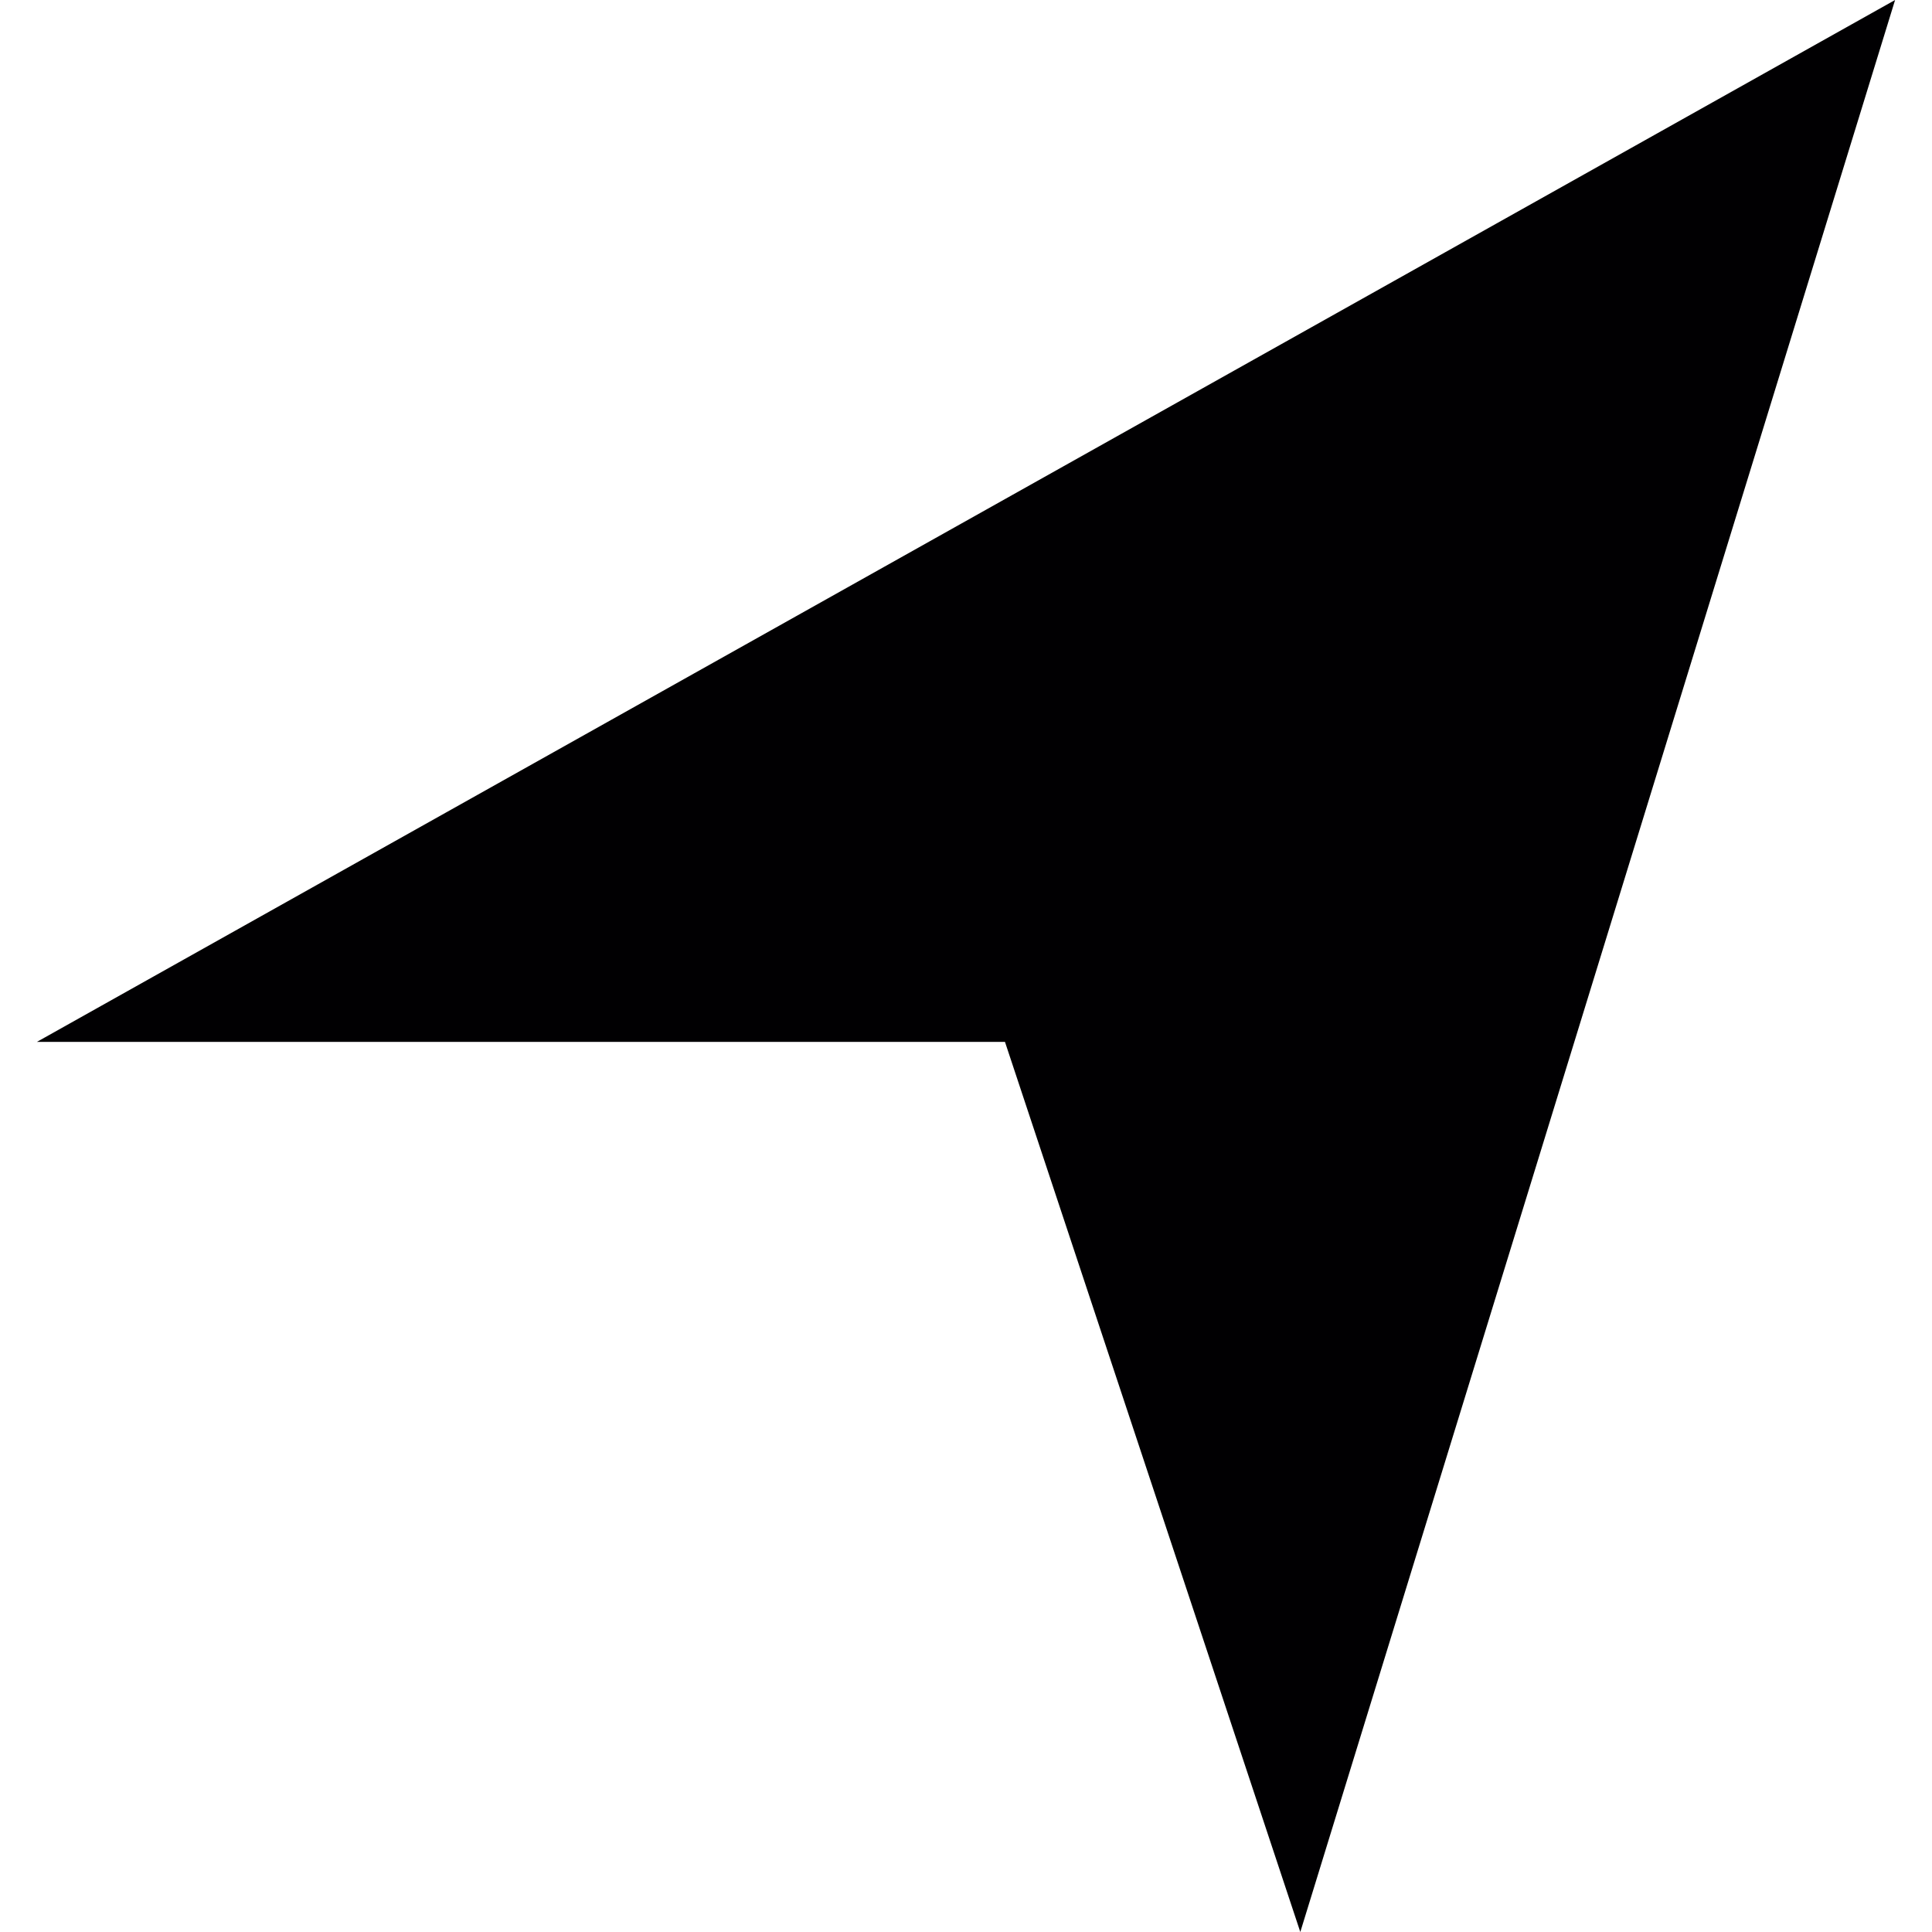
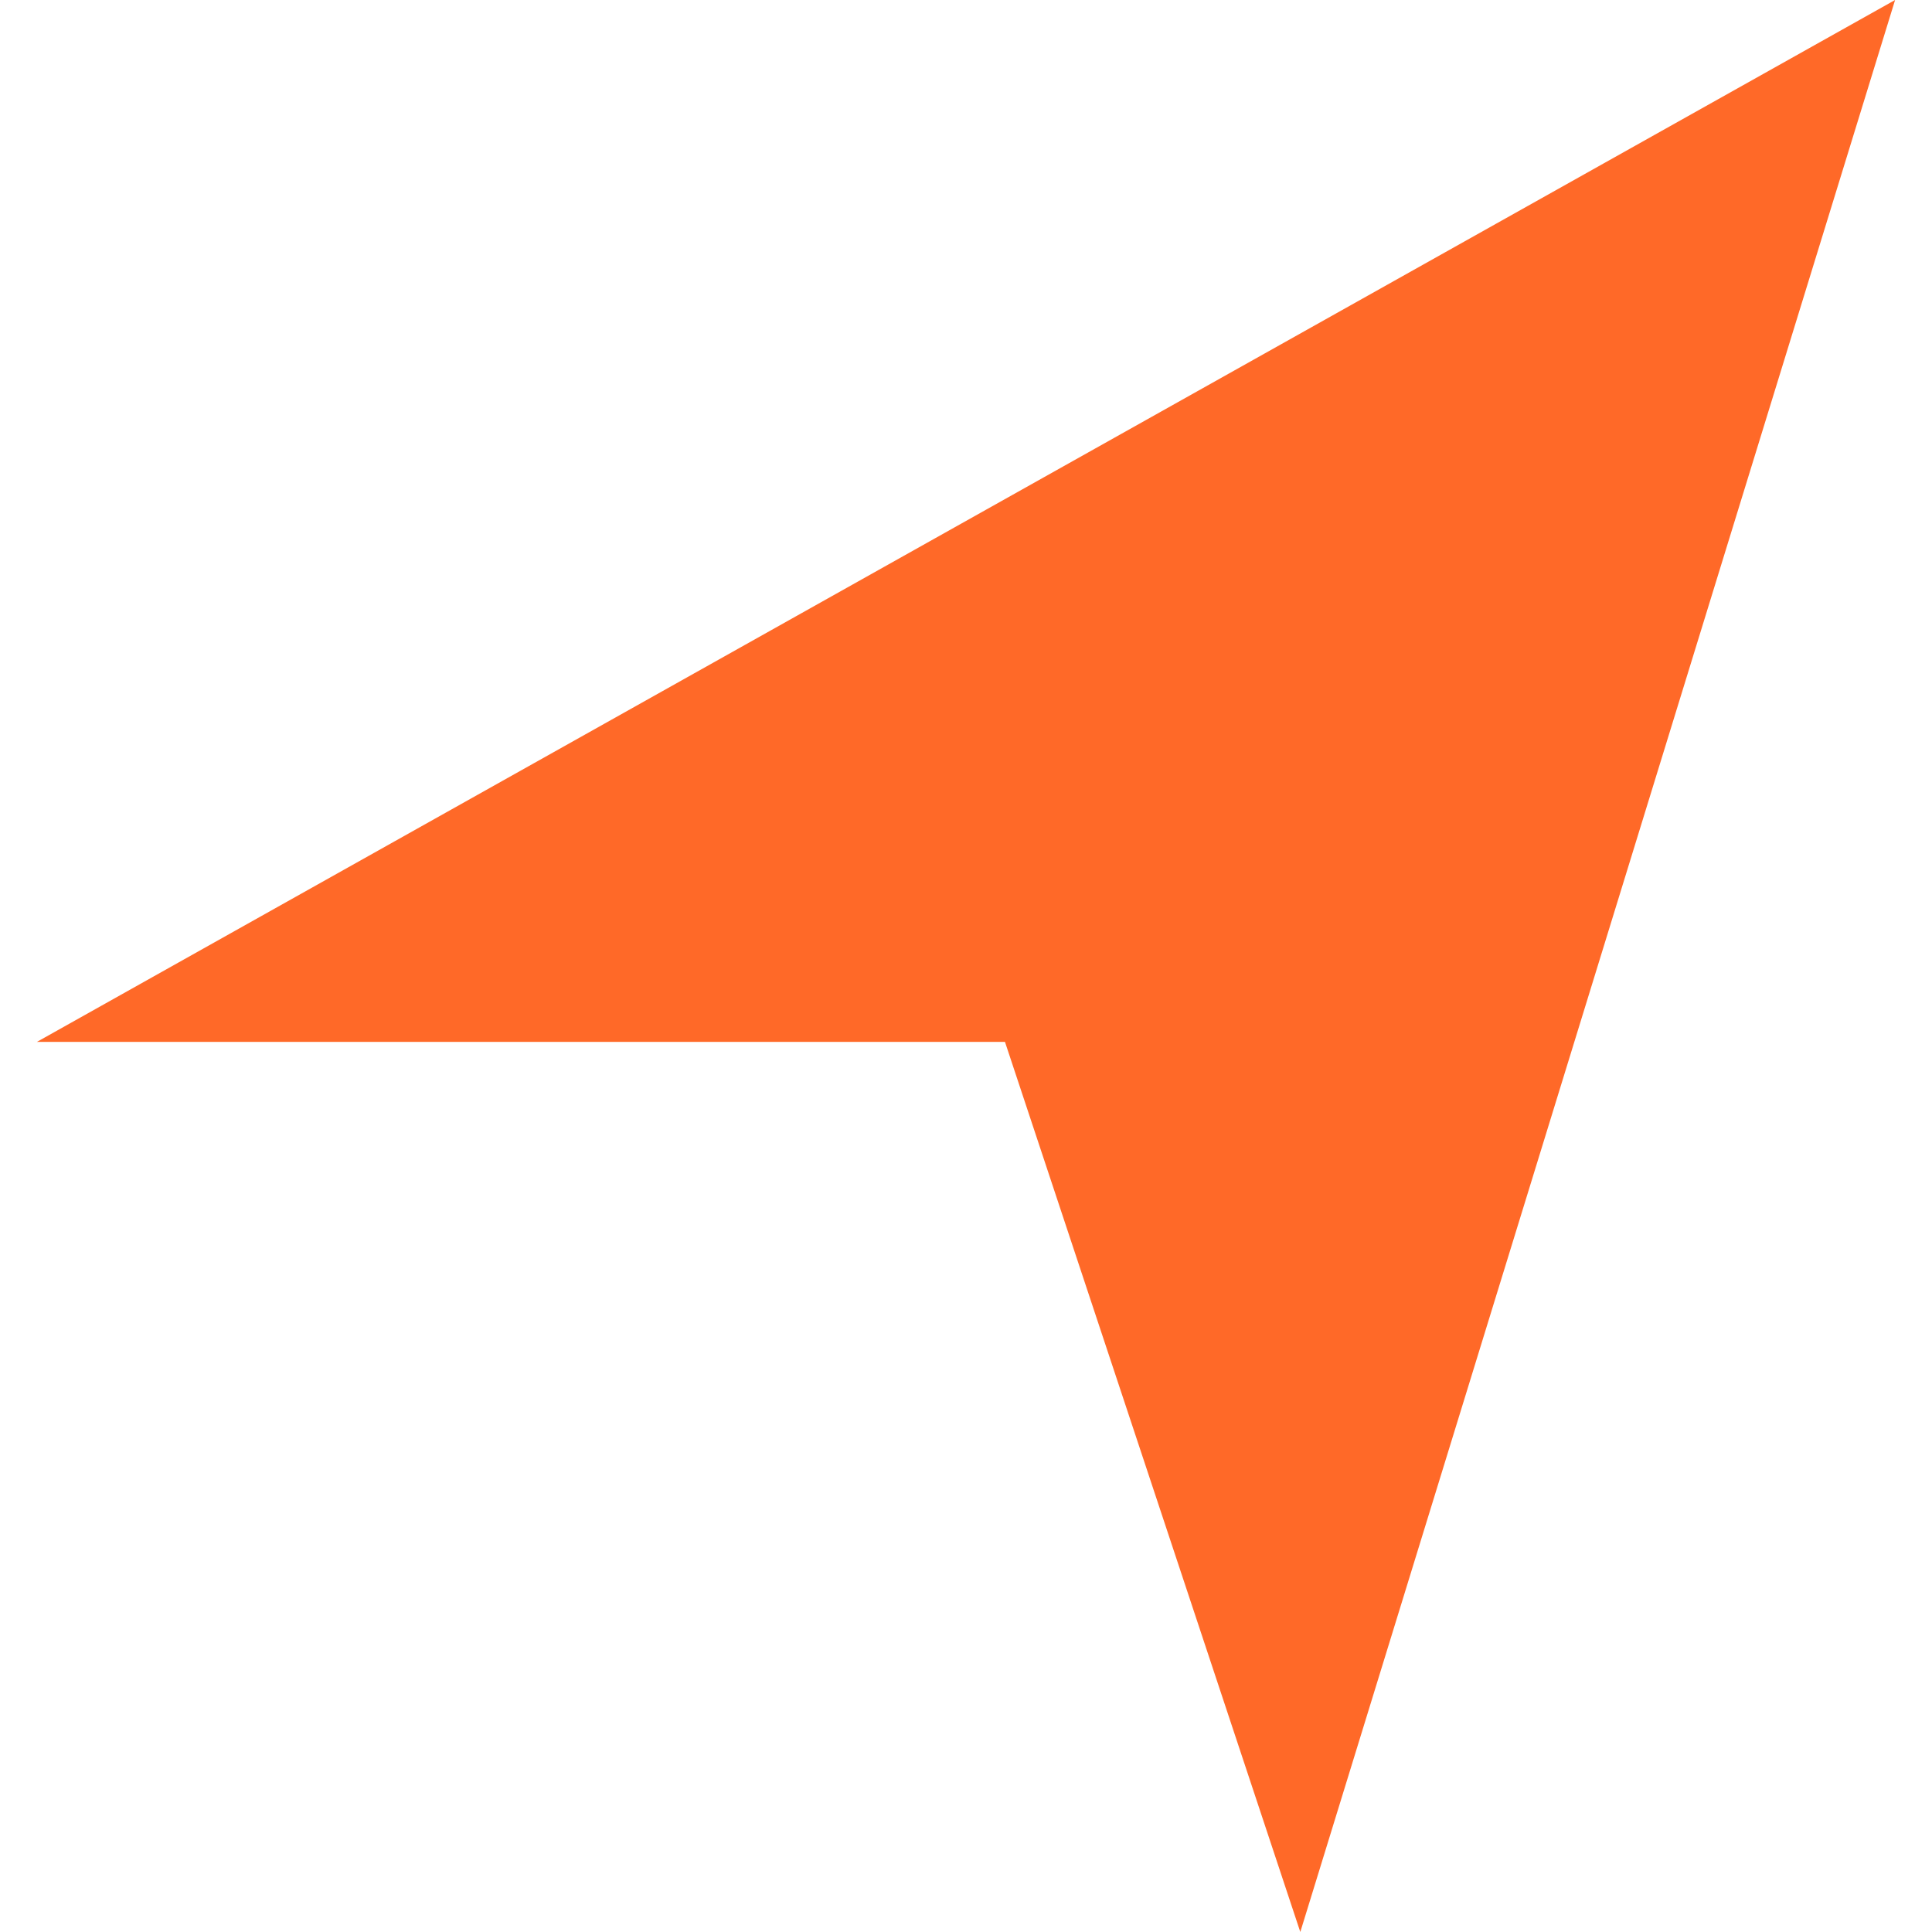
<svg xmlns="http://www.w3.org/2000/svg" version="1.1" id="Capa_1" x="0px" y="0px" viewBox="0 0 471 471" style="enable-background:new 0 0 471 471;" xml:space="preserve">
  <g>
    <g>
-       <path style="fill:#010002;" d="M317,471l-72-217H9L462,0L317,471z" />
+       <path style="fill:#FF6928;" d="M317,471l-72-217H9L462,0L317,471z" />
    </g>
  </g>
  <g>
</g>
  <g>
</g>
  <g>
</g>
  <g>
</g>
  <g>
</g>
  <g>
</g>
  <g>
</g>
  <g>
</g>
  <g>
</g>
  <g>
</g>
  <g>
</g>
  <g>
</g>
  <g>
</g>
  <g>
</g>
  <g>
</g>
</svg>
